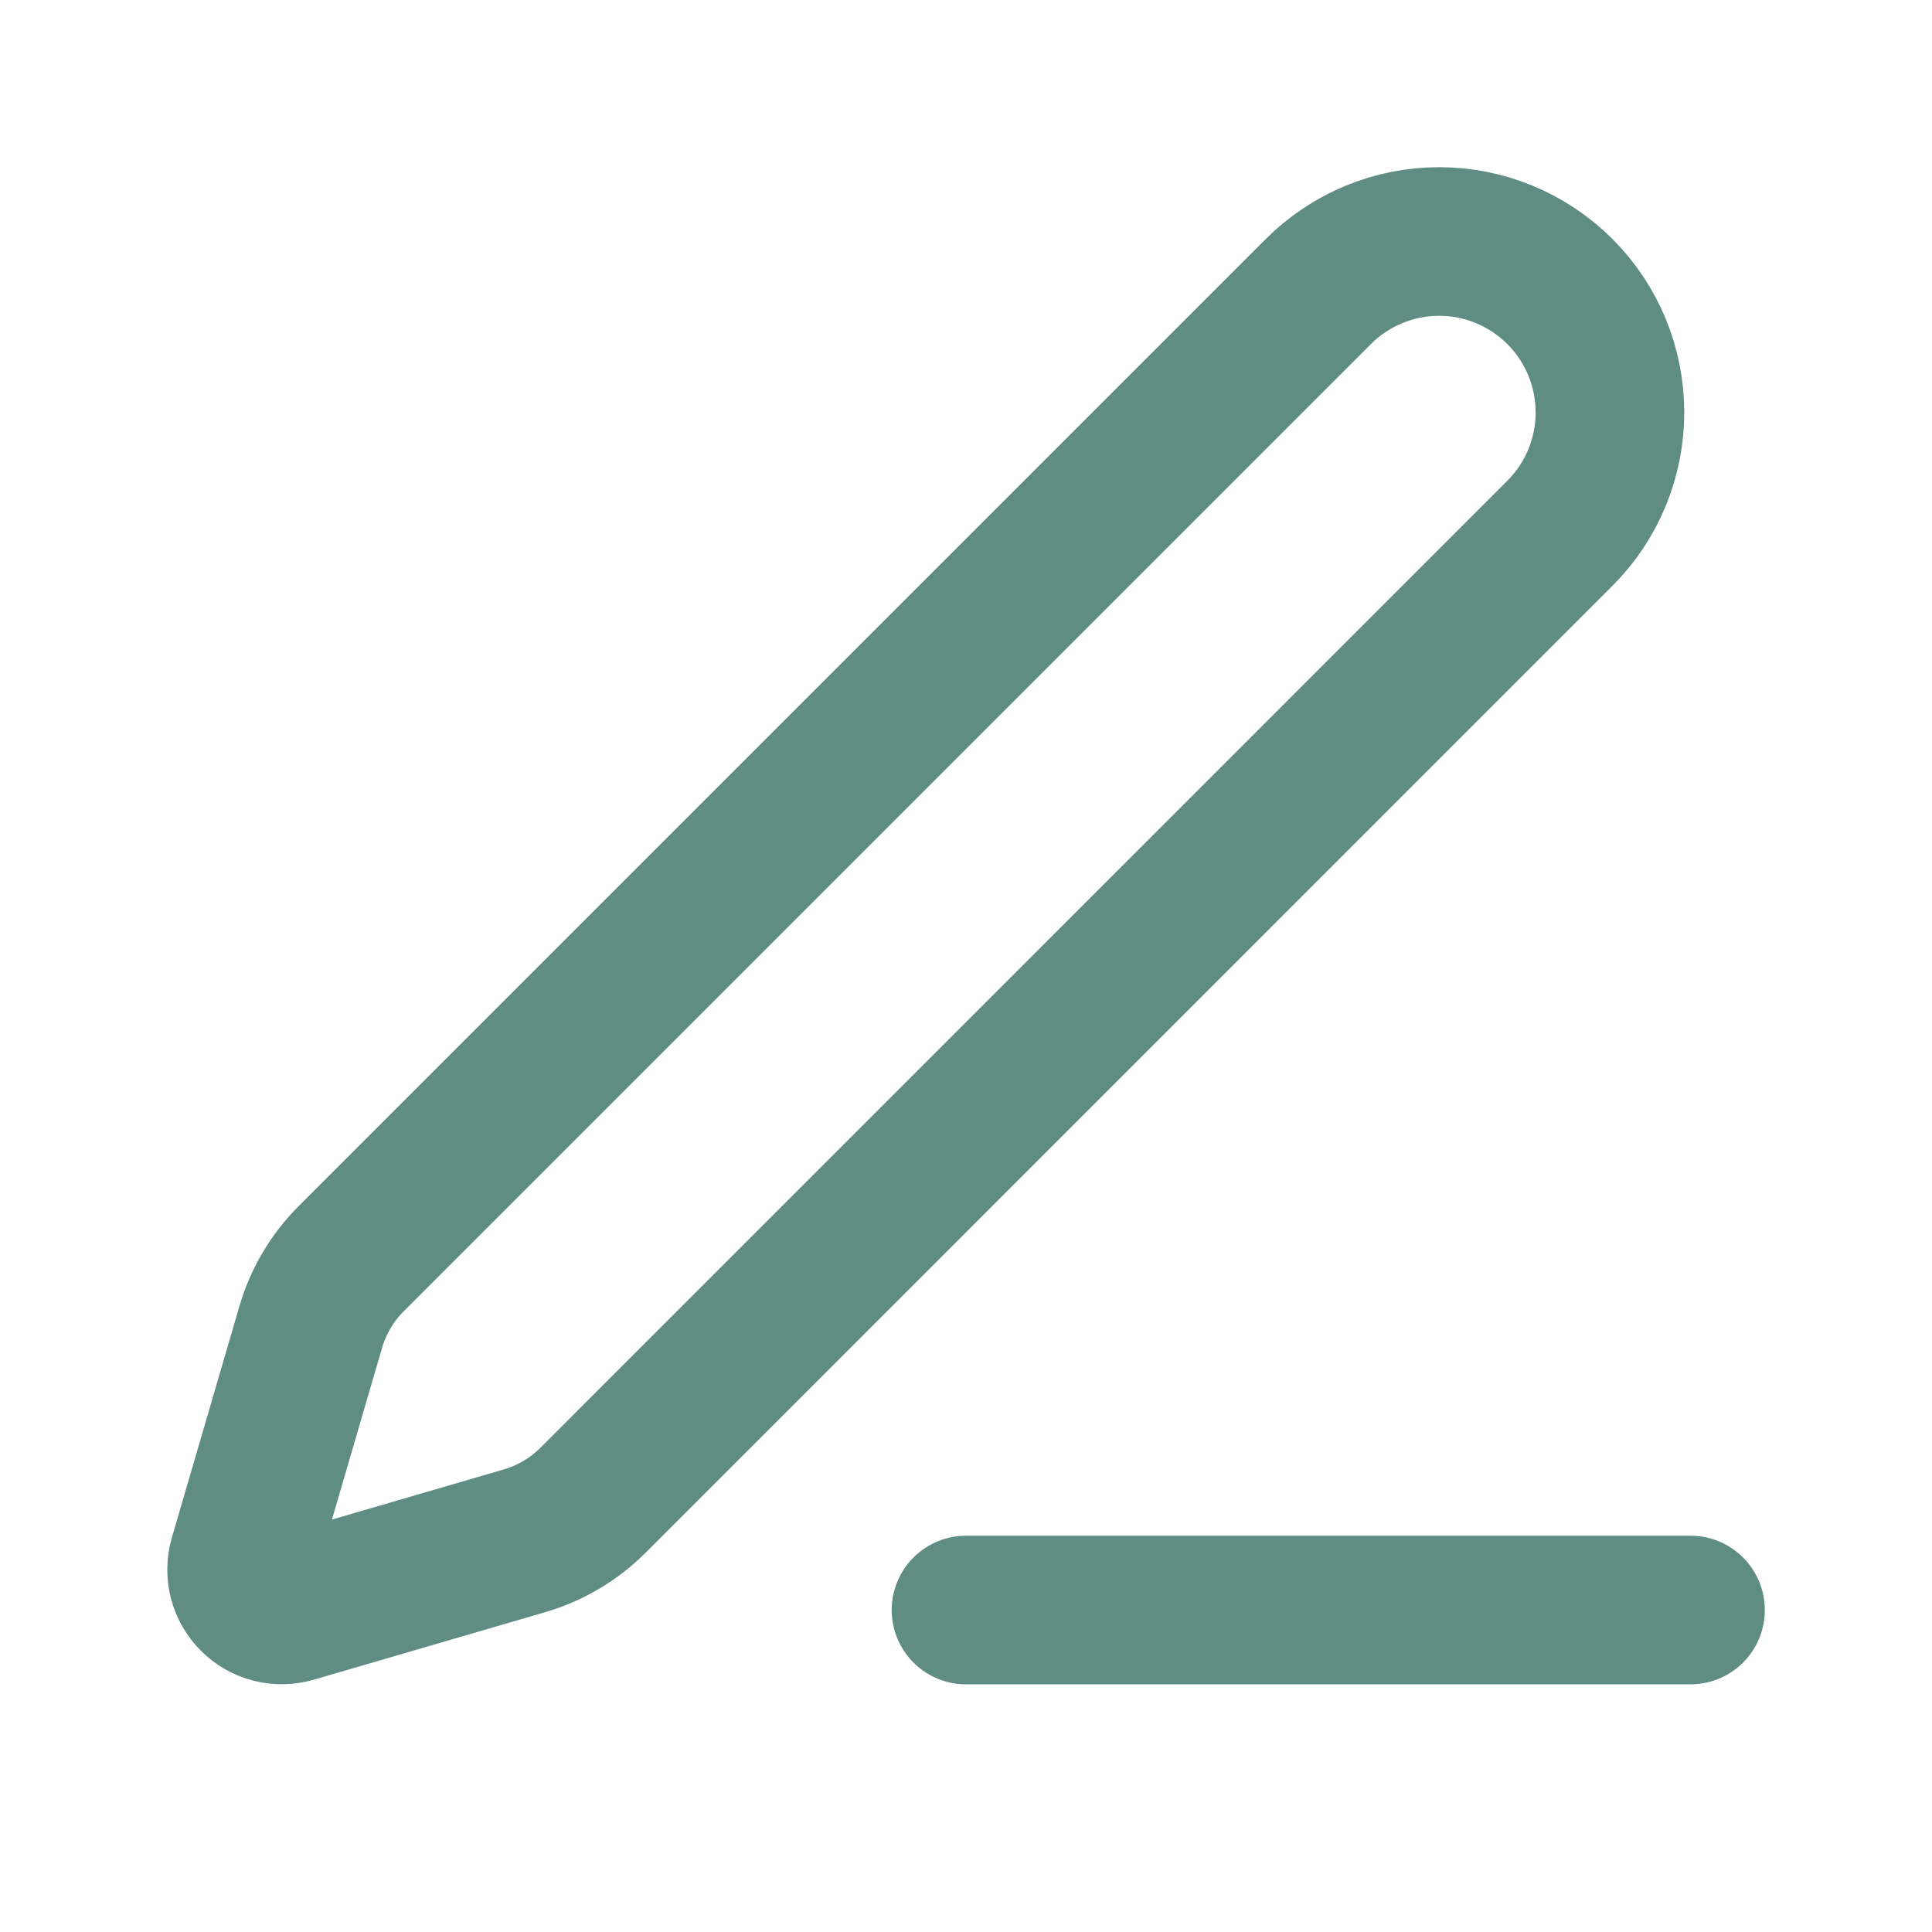
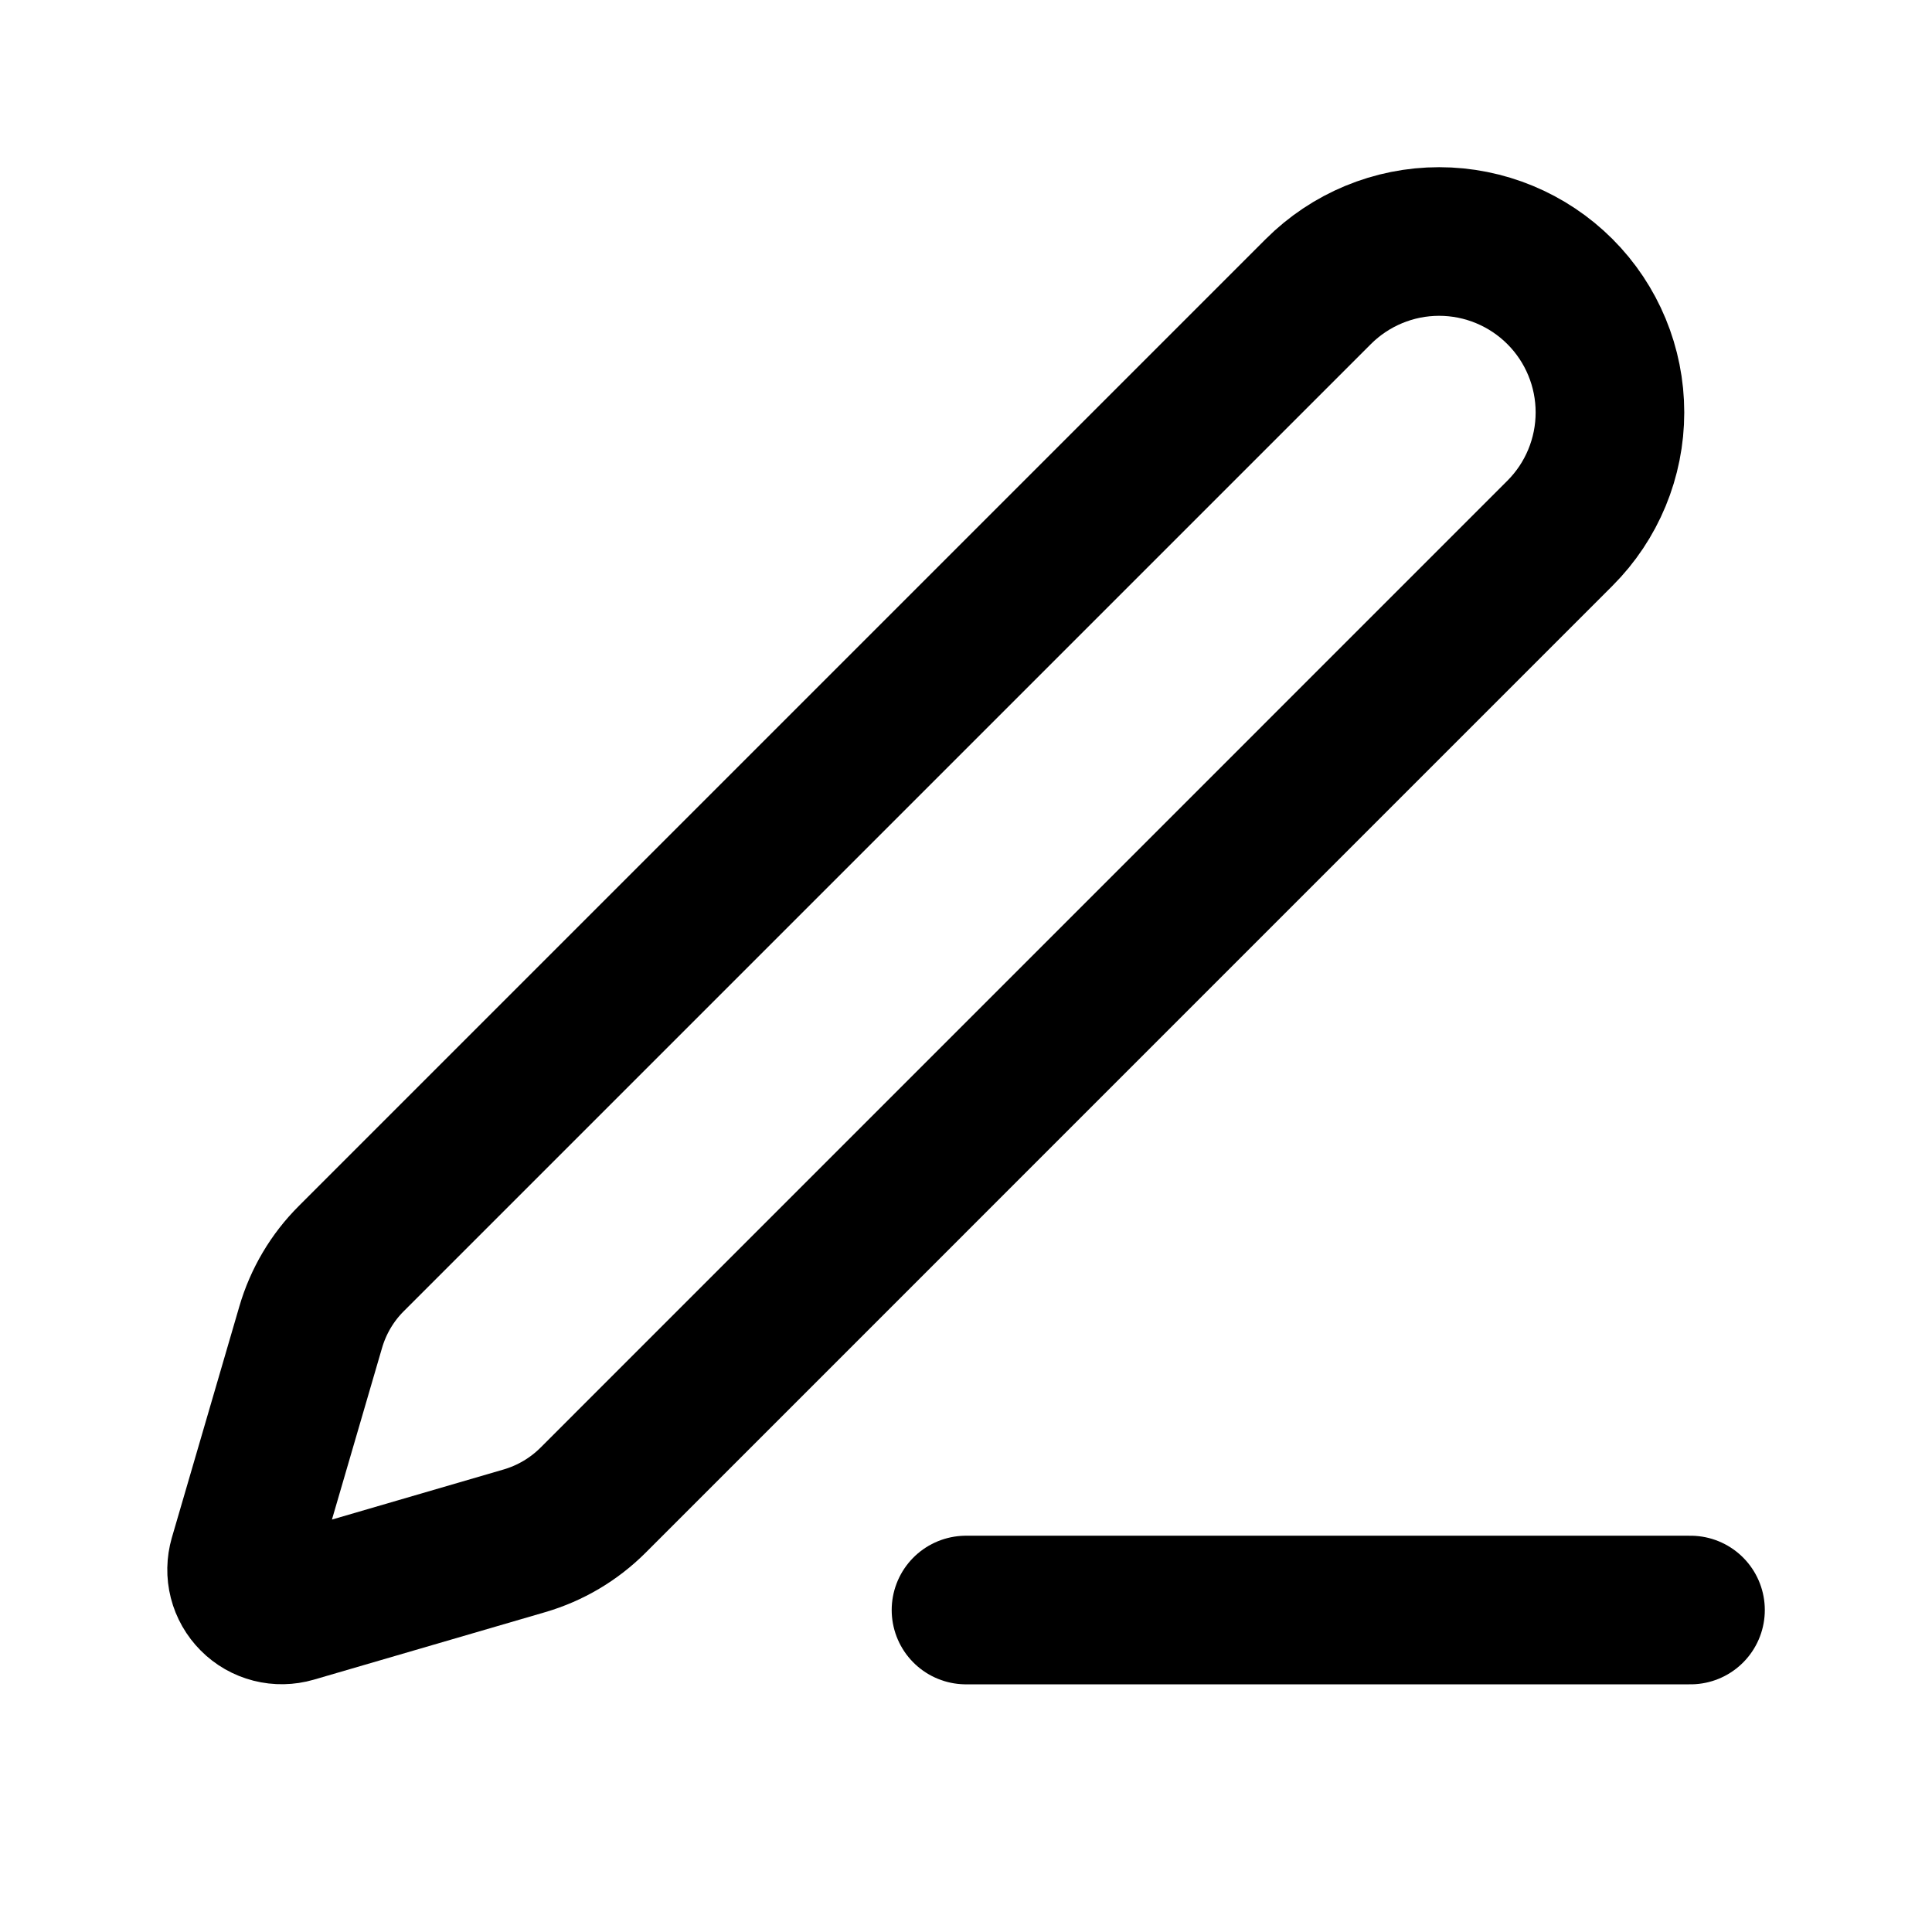
<svg xmlns="http://www.w3.org/2000/svg" preserveAspectRatio="none" overflow="visible" style="display: block;" width="26" height="26" viewBox="0 0 26 26" fill="none">
  <g id="icon">
-     <path id="Vector" d="M13 21.667H22.75" stroke-width="2" stroke-linecap="round" stroke-linejoin="round" stroke="#5F8D83" />
-     <path id="Vector_2" d="M17.741 3.924C18.172 3.493 18.757 3.25 19.367 3.25C19.977 3.25 20.562 3.493 20.993 3.924C21.424 4.355 21.666 4.94 21.666 5.55C21.666 6.16 21.424 6.745 20.993 7.176L7.982 20.188C7.724 20.446 7.406 20.634 7.056 20.736L3.944 21.644C3.851 21.671 3.752 21.673 3.658 21.649C3.564 21.625 3.478 21.576 3.41 21.507C3.341 21.438 3.292 21.352 3.268 21.258C3.244 21.164 3.246 21.066 3.273 20.972L4.181 17.861C4.283 17.511 4.471 17.193 4.729 16.936L17.741 3.924Z" stroke-width="2" stroke-linecap="round" stroke-linejoin="round" stroke="#5F8D83" />
+     <path id="Vector" d="M13 21.667H22.75" stroke-width="2" stroke-linecap="round" stroke-linejoin="round" stroke="#000000" />
+     <path id="Vector_2" d="M17.741 3.924C18.172 3.493 18.757 3.25 19.367 3.25C19.977 3.25 20.562 3.493 20.993 3.924C21.424 4.355 21.666 4.94 21.666 5.55C21.666 6.16 21.424 6.745 20.993 7.176L7.982 20.188C7.724 20.446 7.406 20.634 7.056 20.736L3.944 21.644C3.851 21.671 3.752 21.673 3.658 21.649C3.564 21.625 3.478 21.576 3.41 21.507C3.341 21.438 3.292 21.352 3.268 21.258C3.244 21.164 3.246 21.066 3.273 20.972L4.181 17.861C4.283 17.511 4.471 17.193 4.729 16.936L17.741 3.924Z" stroke-width="2" stroke-linecap="round" stroke-linejoin="round" stroke="#000000" />
  </g>
</svg>
